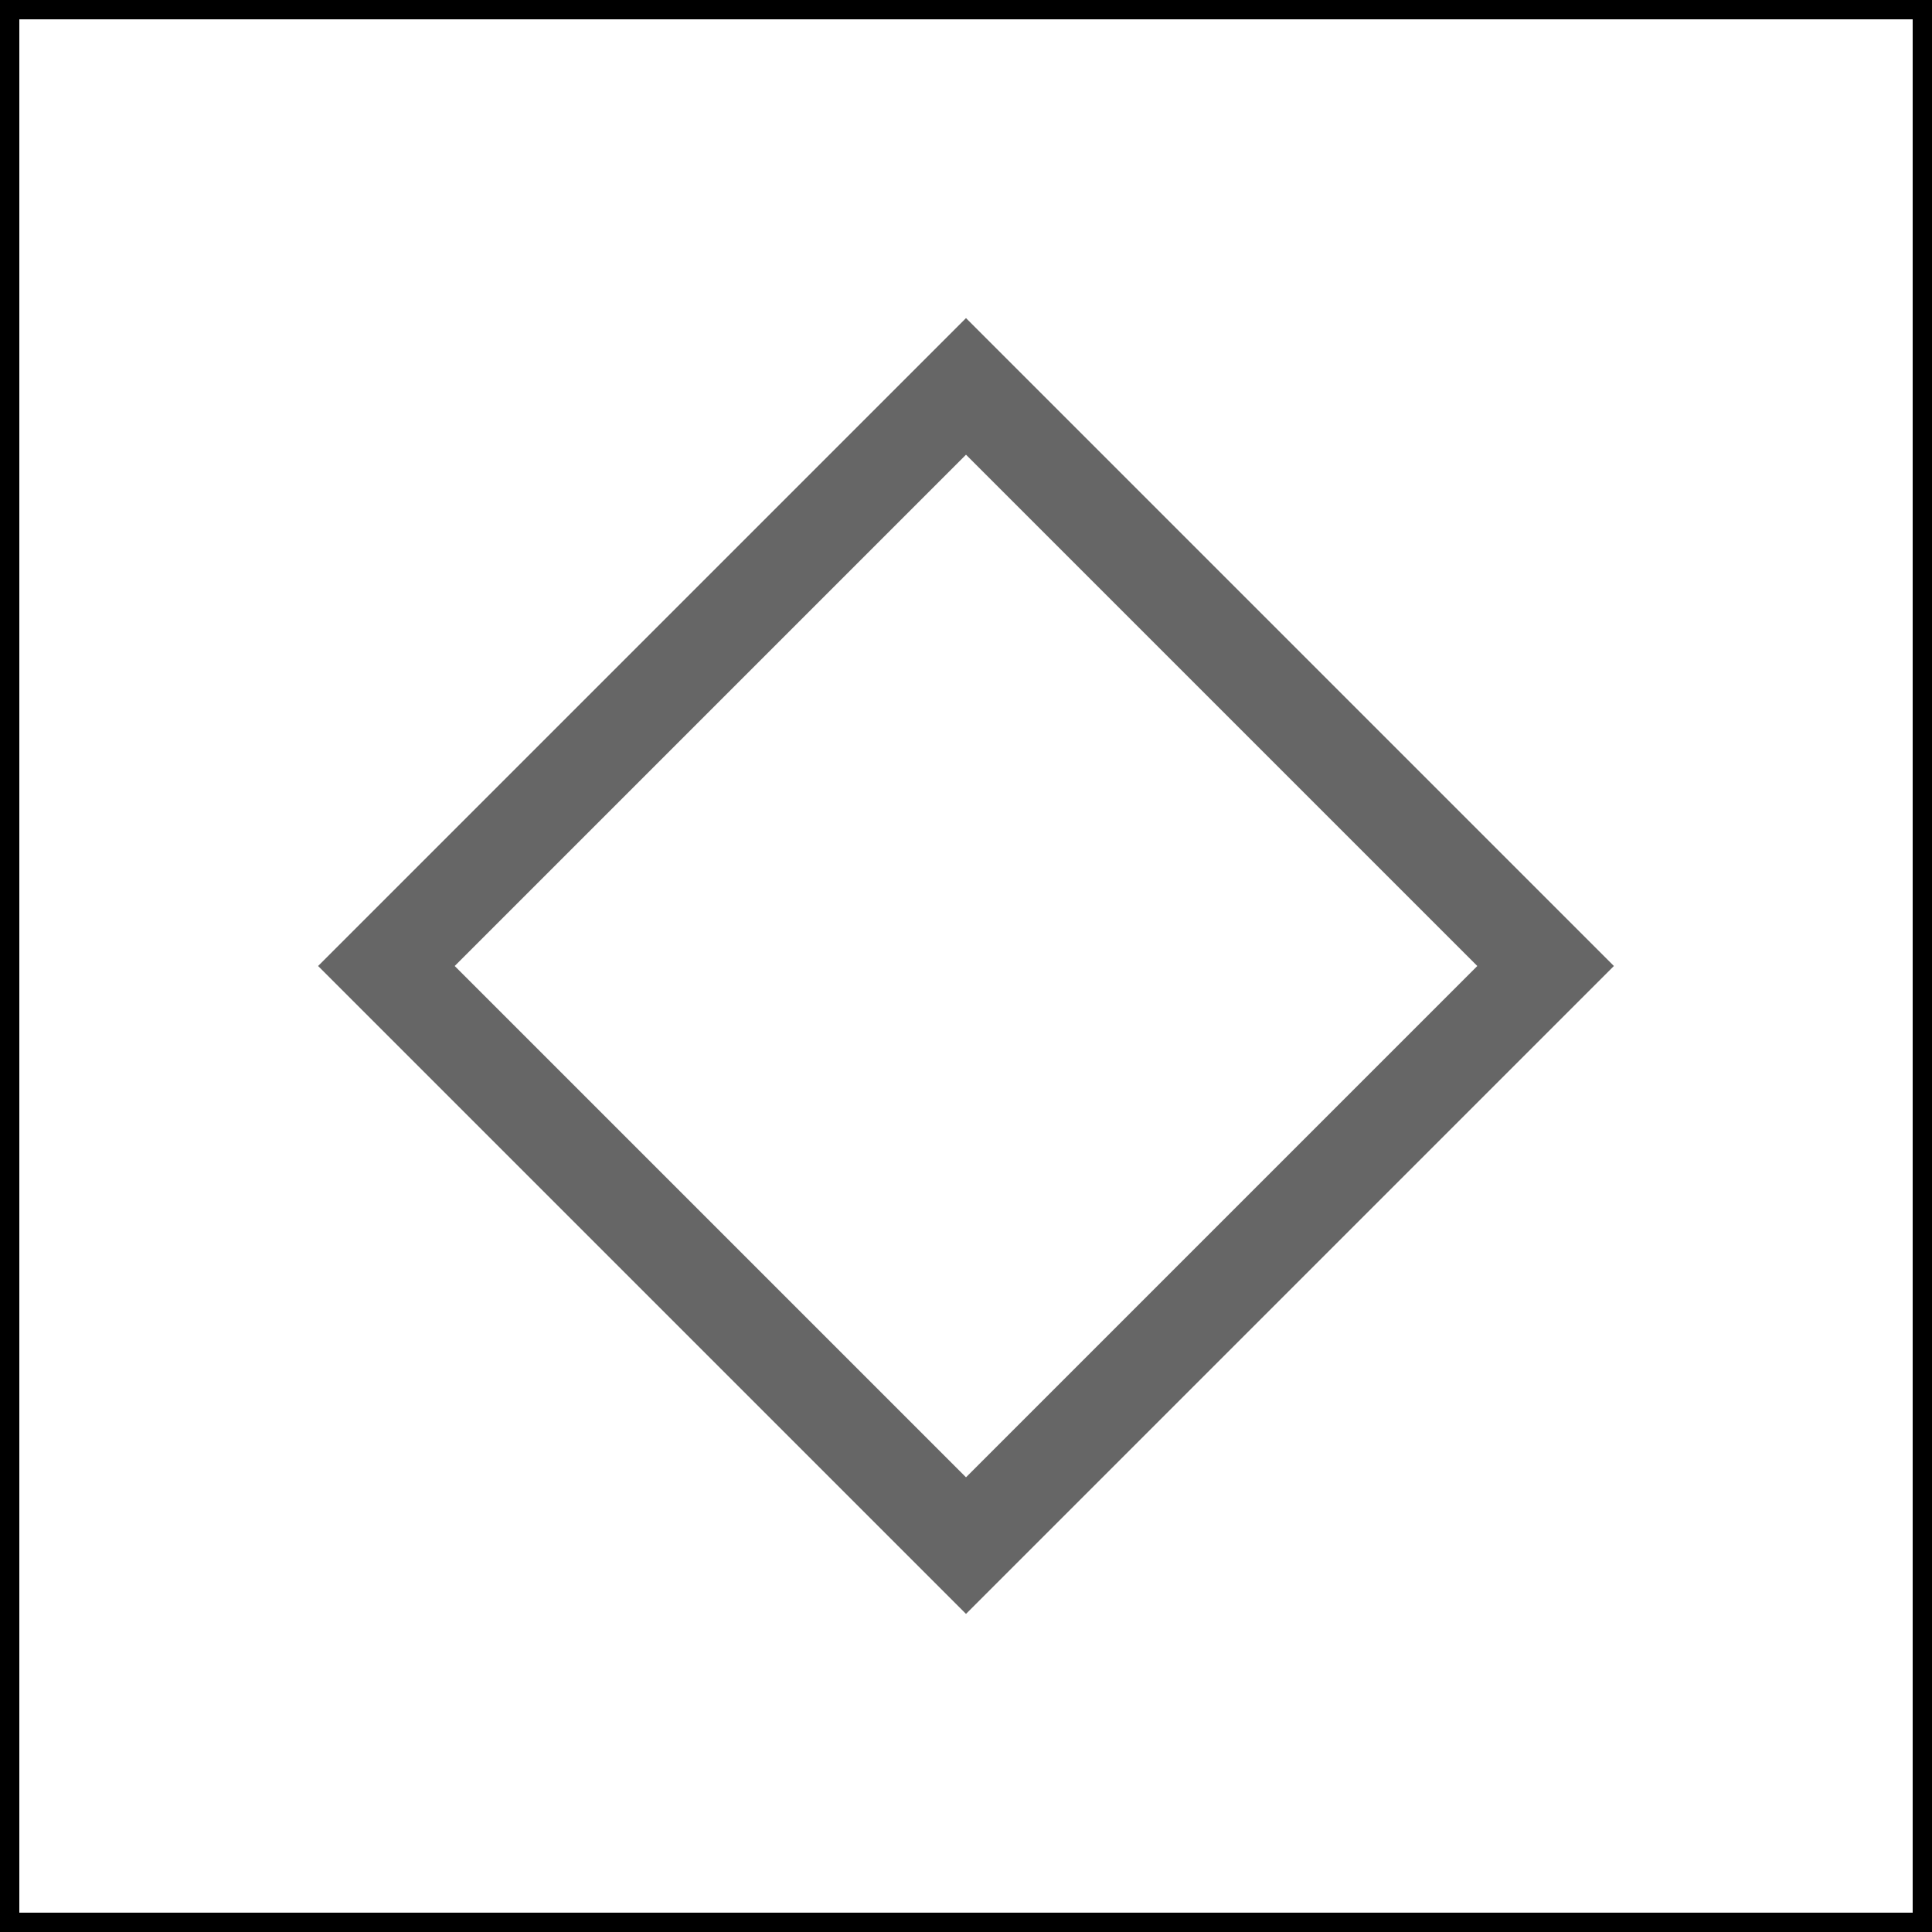
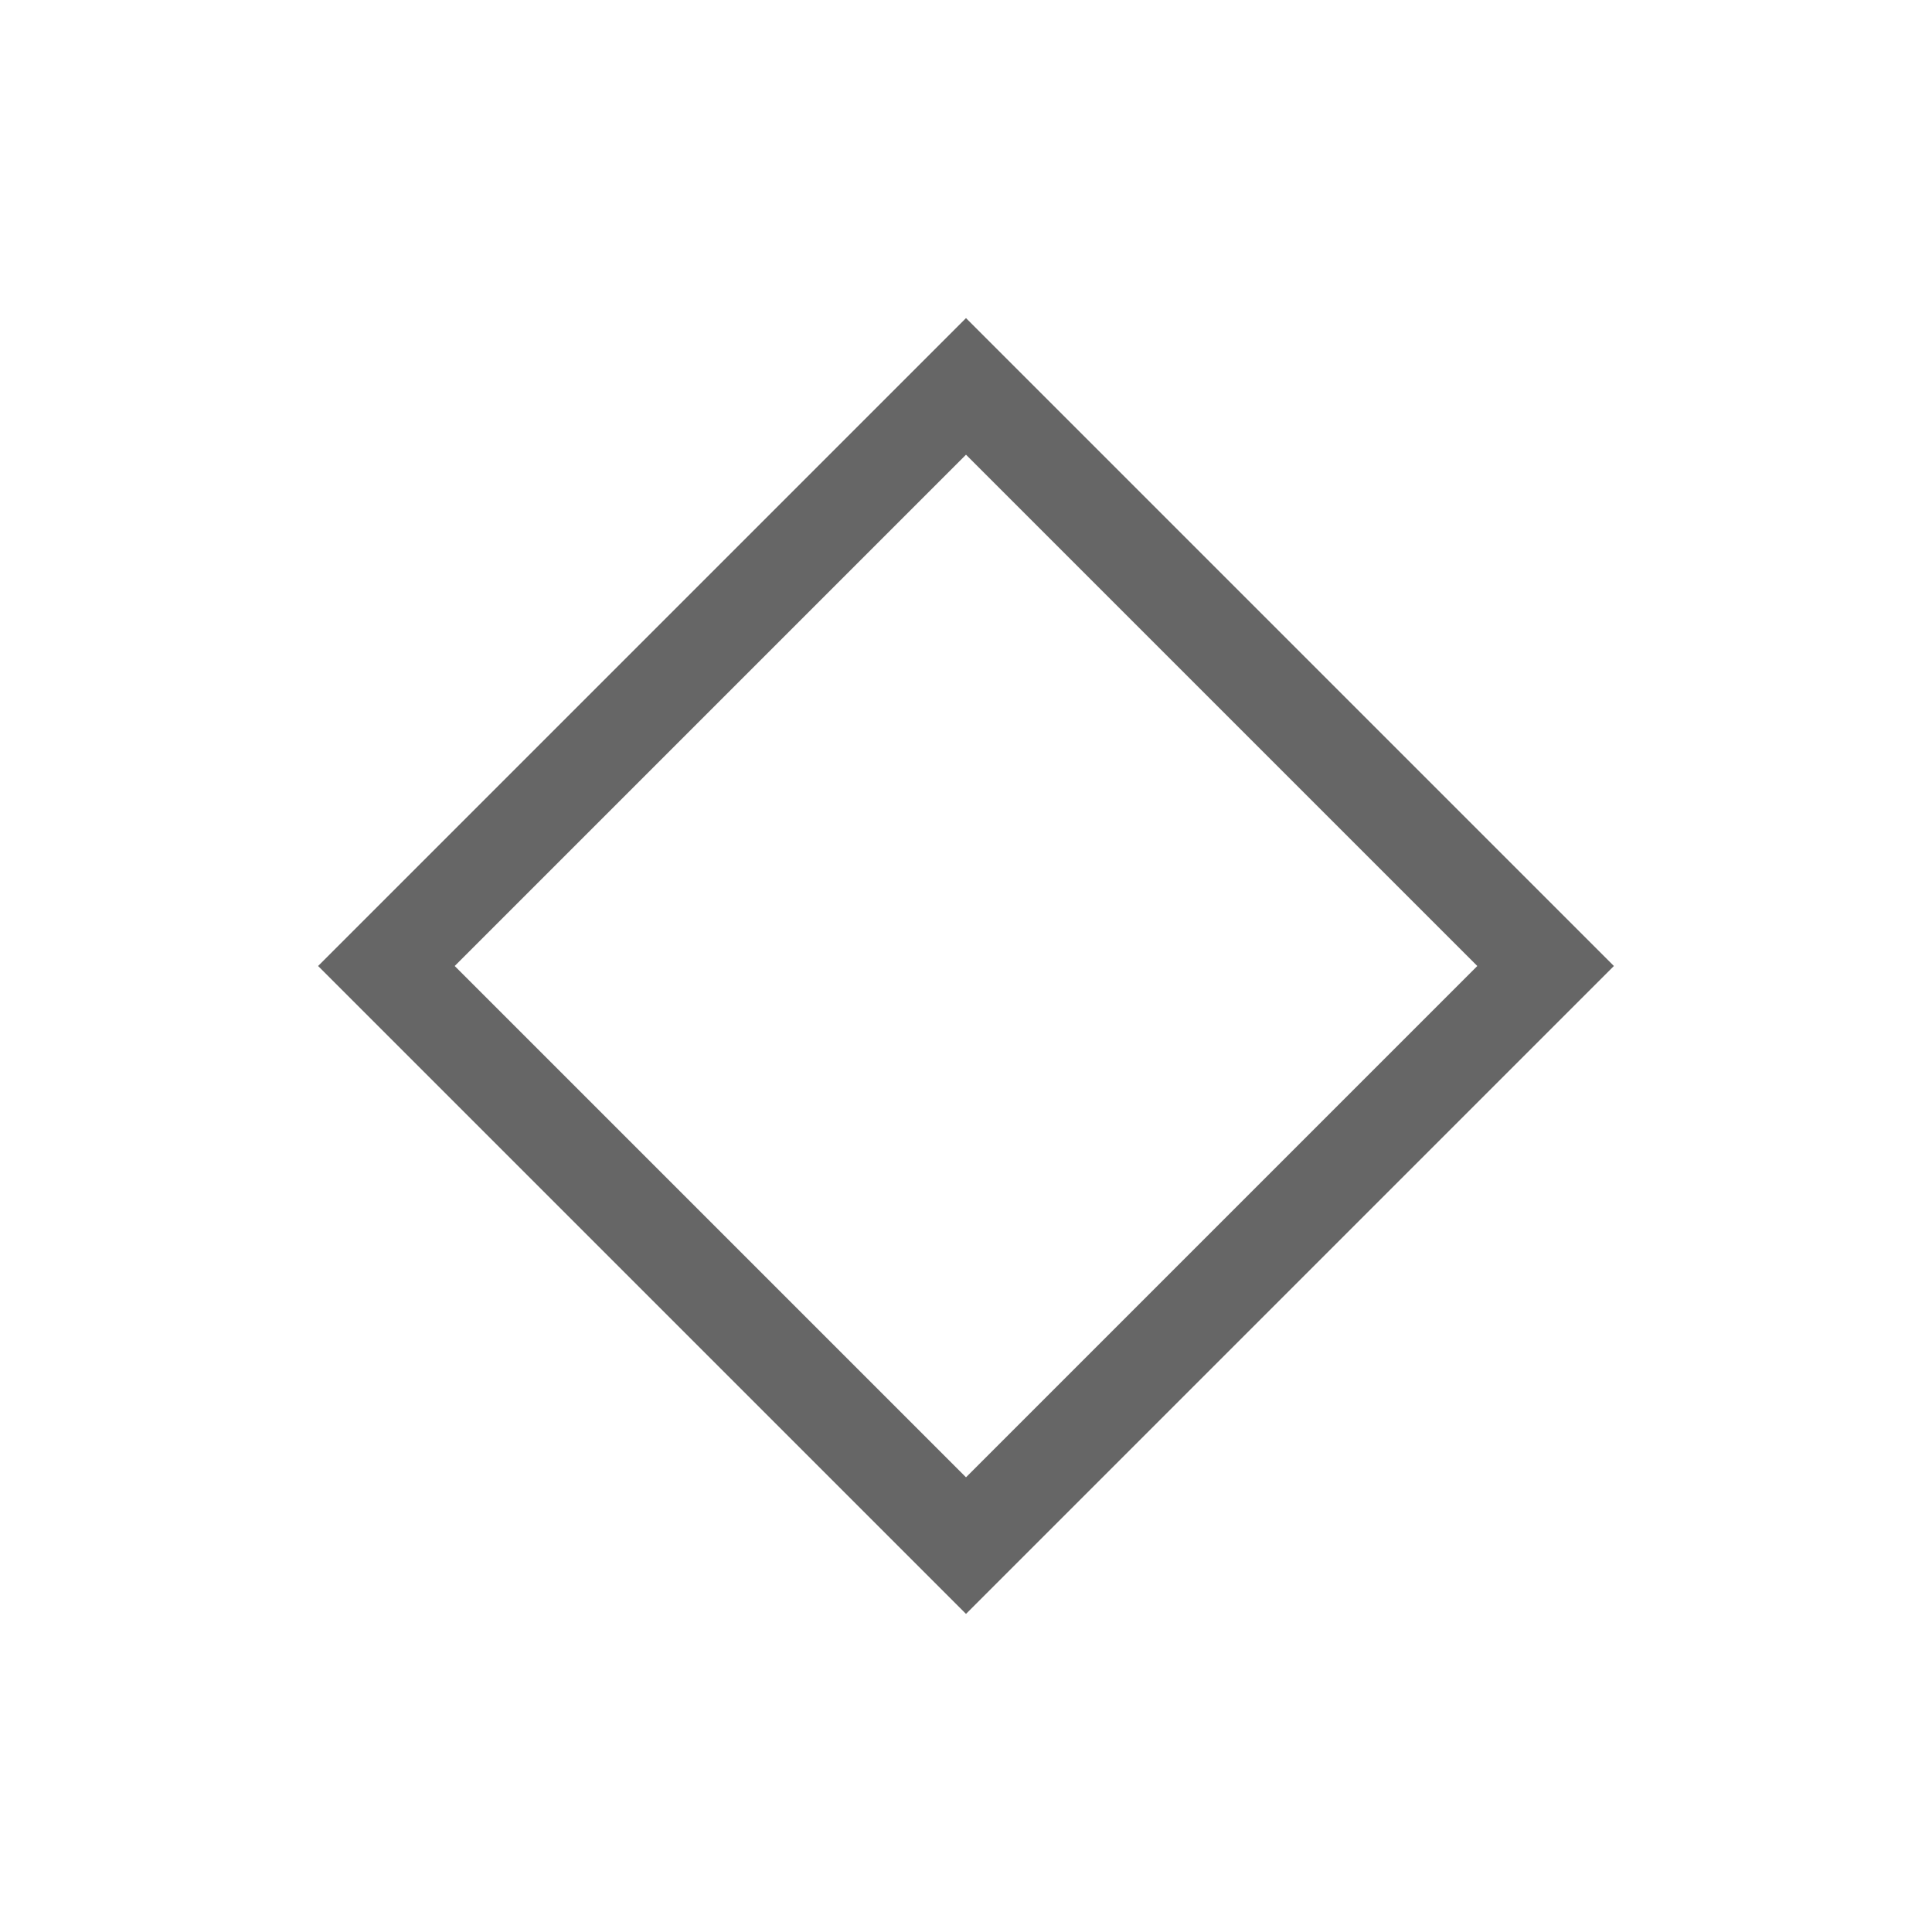
<svg xmlns="http://www.w3.org/2000/svg" width="100" height="100" viewBox="0 0 100 100" fill="none">
-   <rect x="0.5" y="0.5" width="99" height="99" stroke="black" />
  <g opacity="0.6">
    <path fill-rule="evenodd" clip-rule="evenodd" d="M80 50L50 20L20 50L50 80L80 50Z" stroke="black" stroke-width="5" stroke-miterlimit="10" />
  </g>
</svg>
